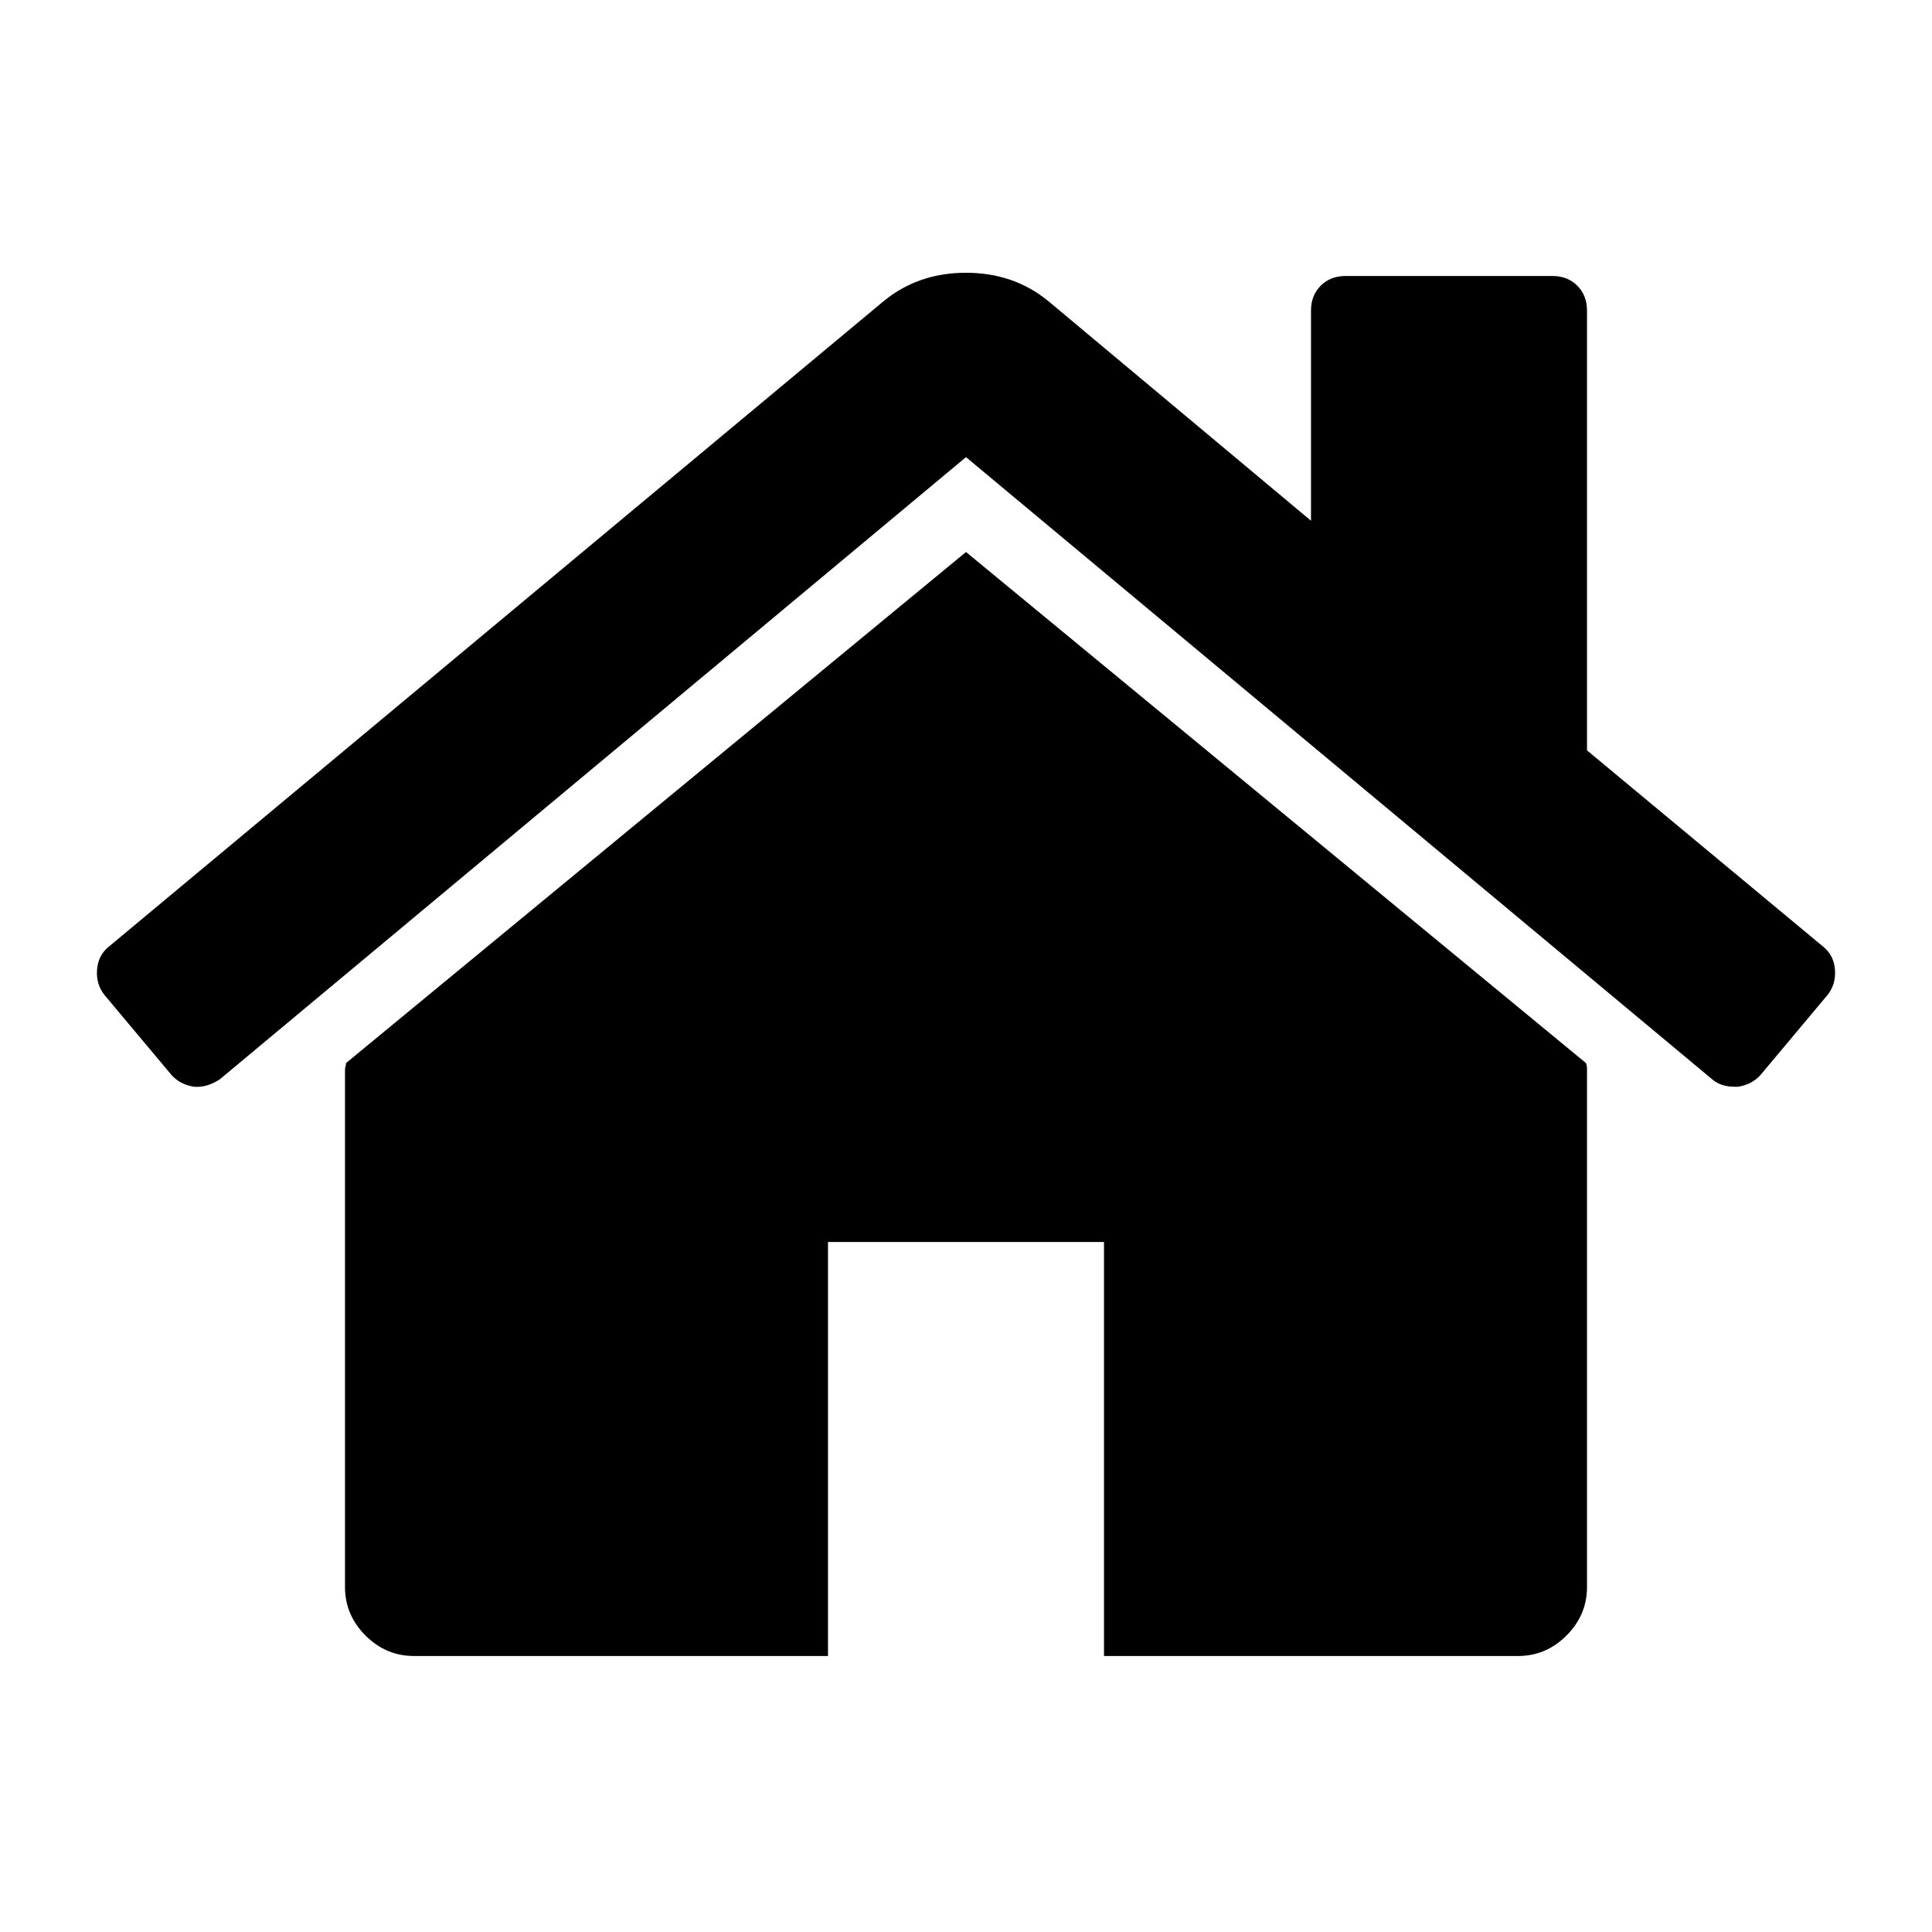
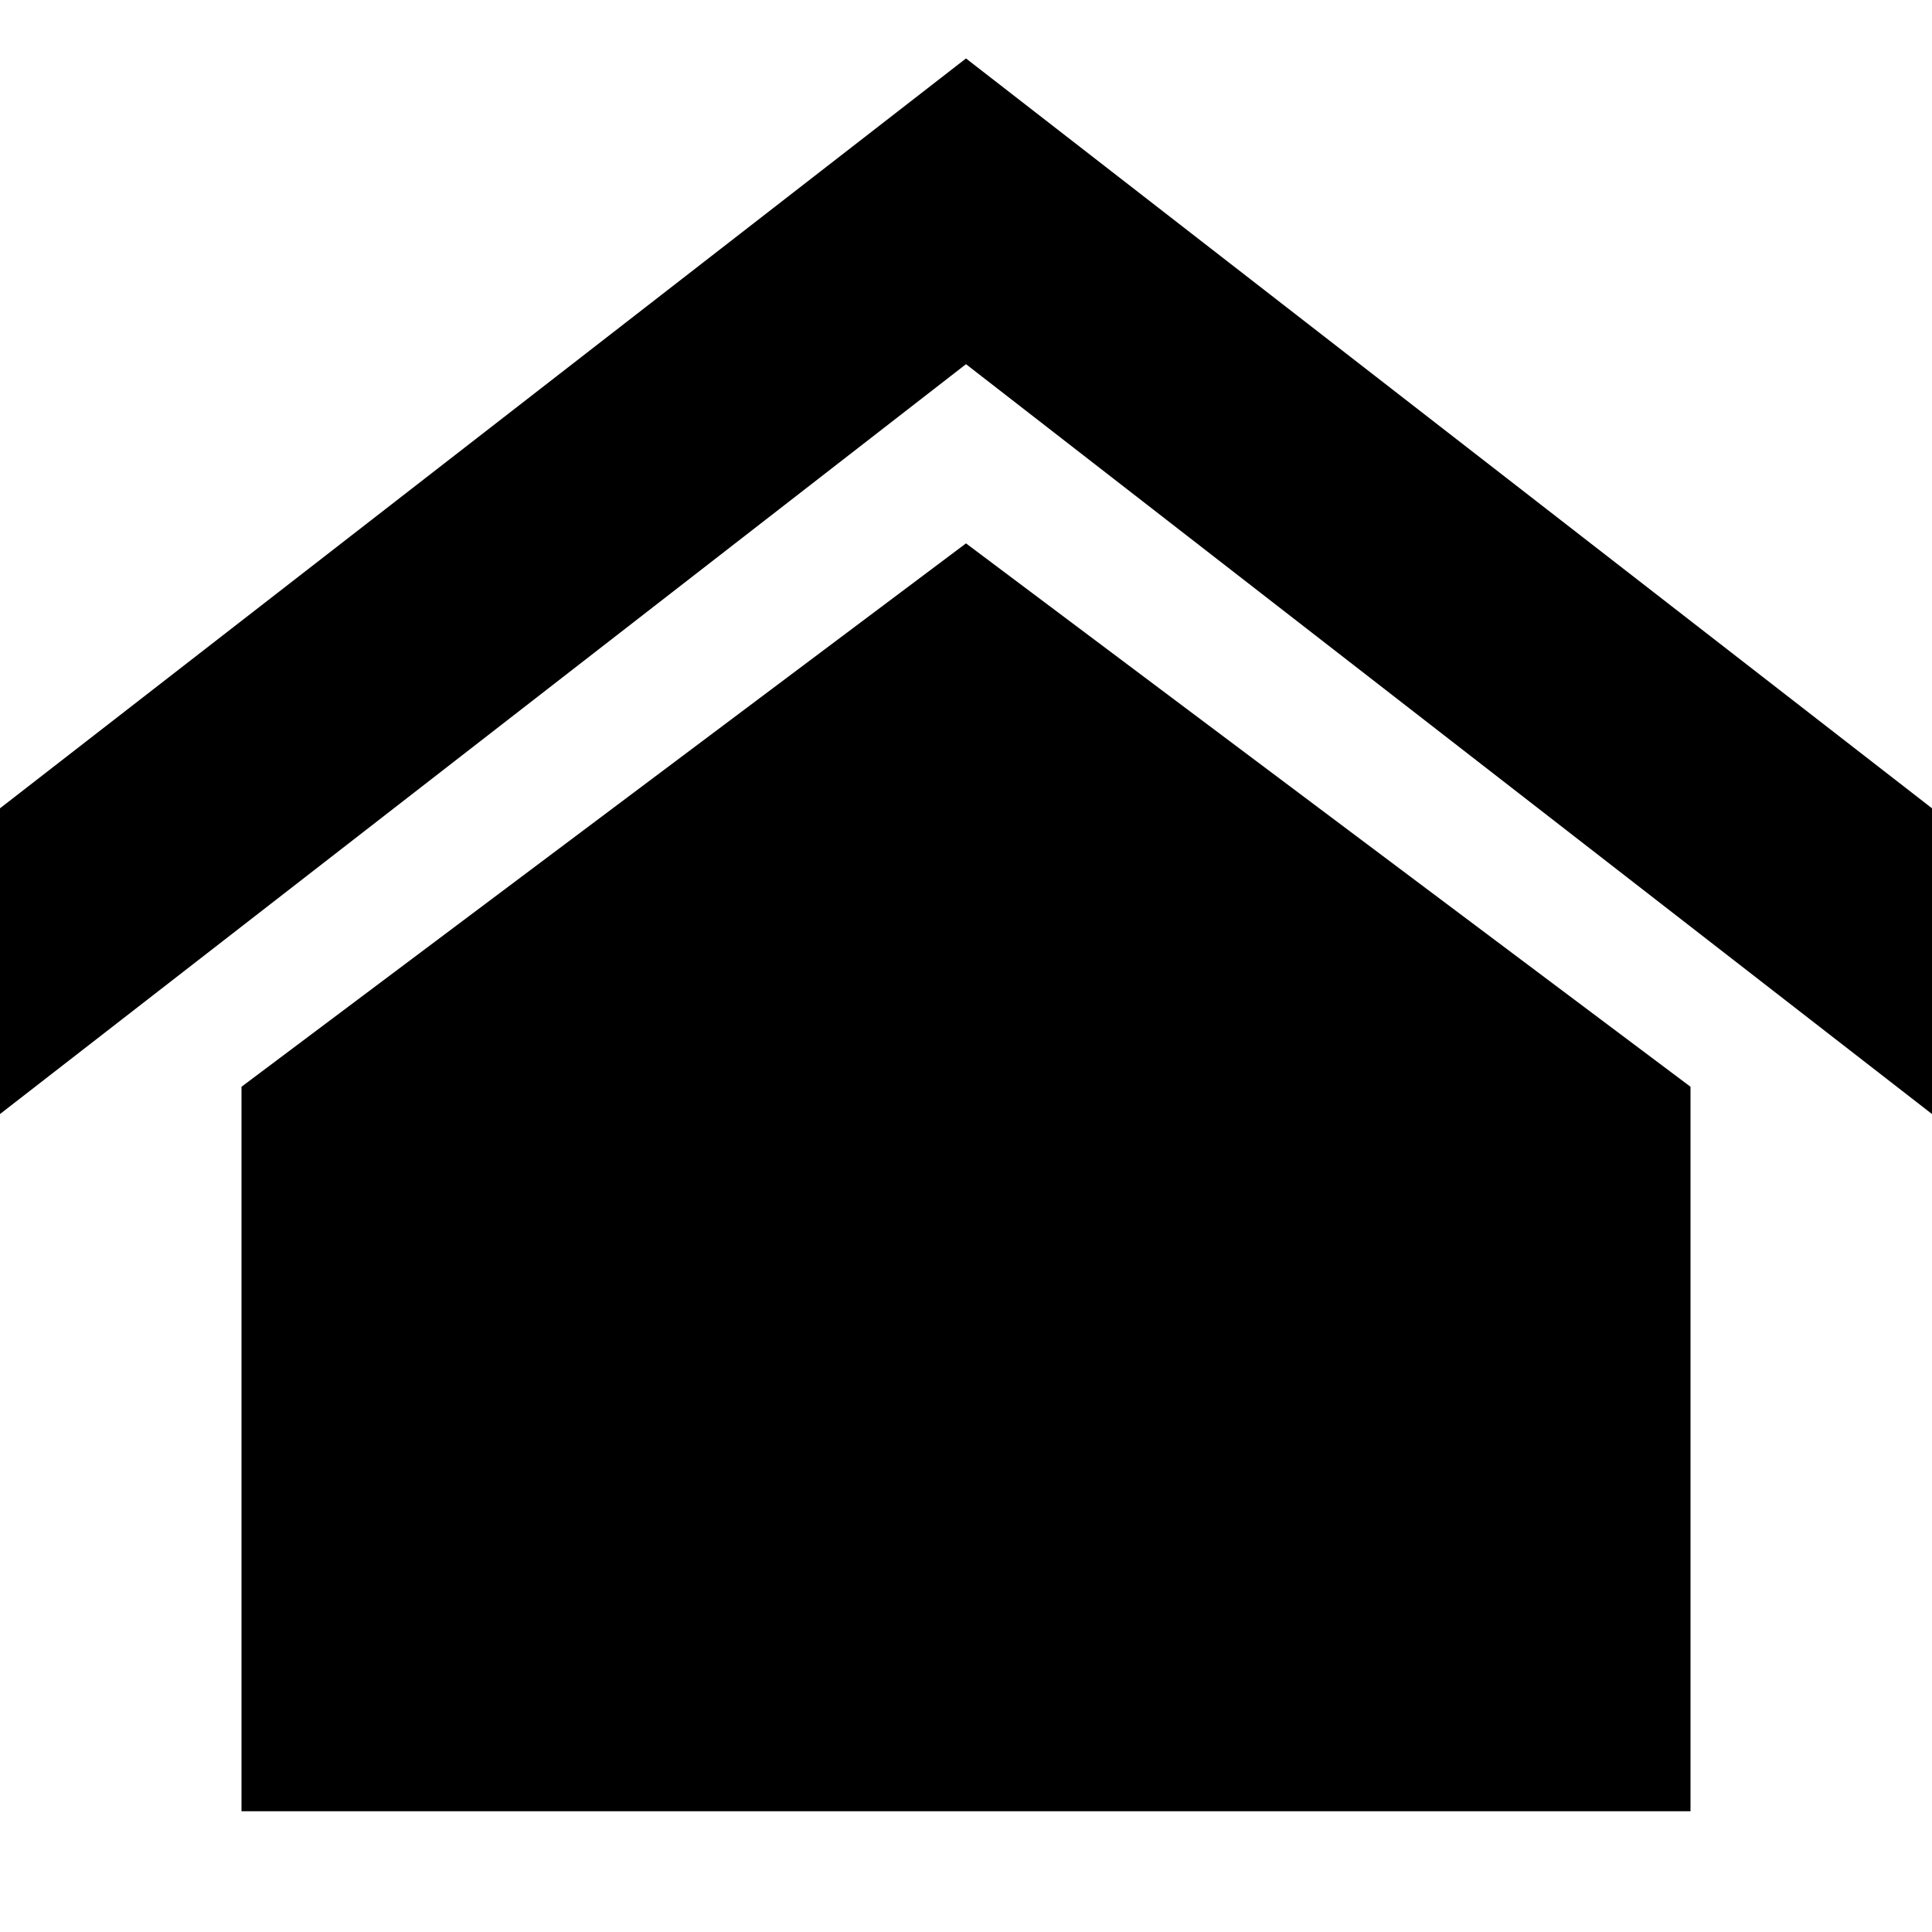
- <svg xmlns="http://www.w3.org/2000/svg" width="1792" height="1792" viewBox="0 0 1792 1792">
-   <path d="M1472 992v480q0 26-19 45t-45 19h-384v-384h-256v384h-384q-26 0-45-19t-19-45v-480q0-1 .5-3t.5-3l575-474 575 474q1 2 1 6zm223-69l-62 74q-8 9-21 11h-3q-13 0-21-7l-692-577-692 577q-12 8-24 7-13-2-21-11l-62-74q-8-10-7-23.5t11-21.5l719-599q32-26 76-26t76 26l244 204v-195q0-14 9-23t23-9h192q14 0 23 9t9 23v408l219 182q10 8 11 21.5t-7 23.5z" />
+ <svg xmlns="http://www.w3.org/2000/svg" version="1.1" width="16" height="16" viewBox="0 0 16 16">
+   <path fill="#000000" d="M16 9.226l-8-6.21-8 6.21v-2.532l8-6.21 8 6.21zM14 9v6h-12v-6l6-4.5z" />
</svg>
